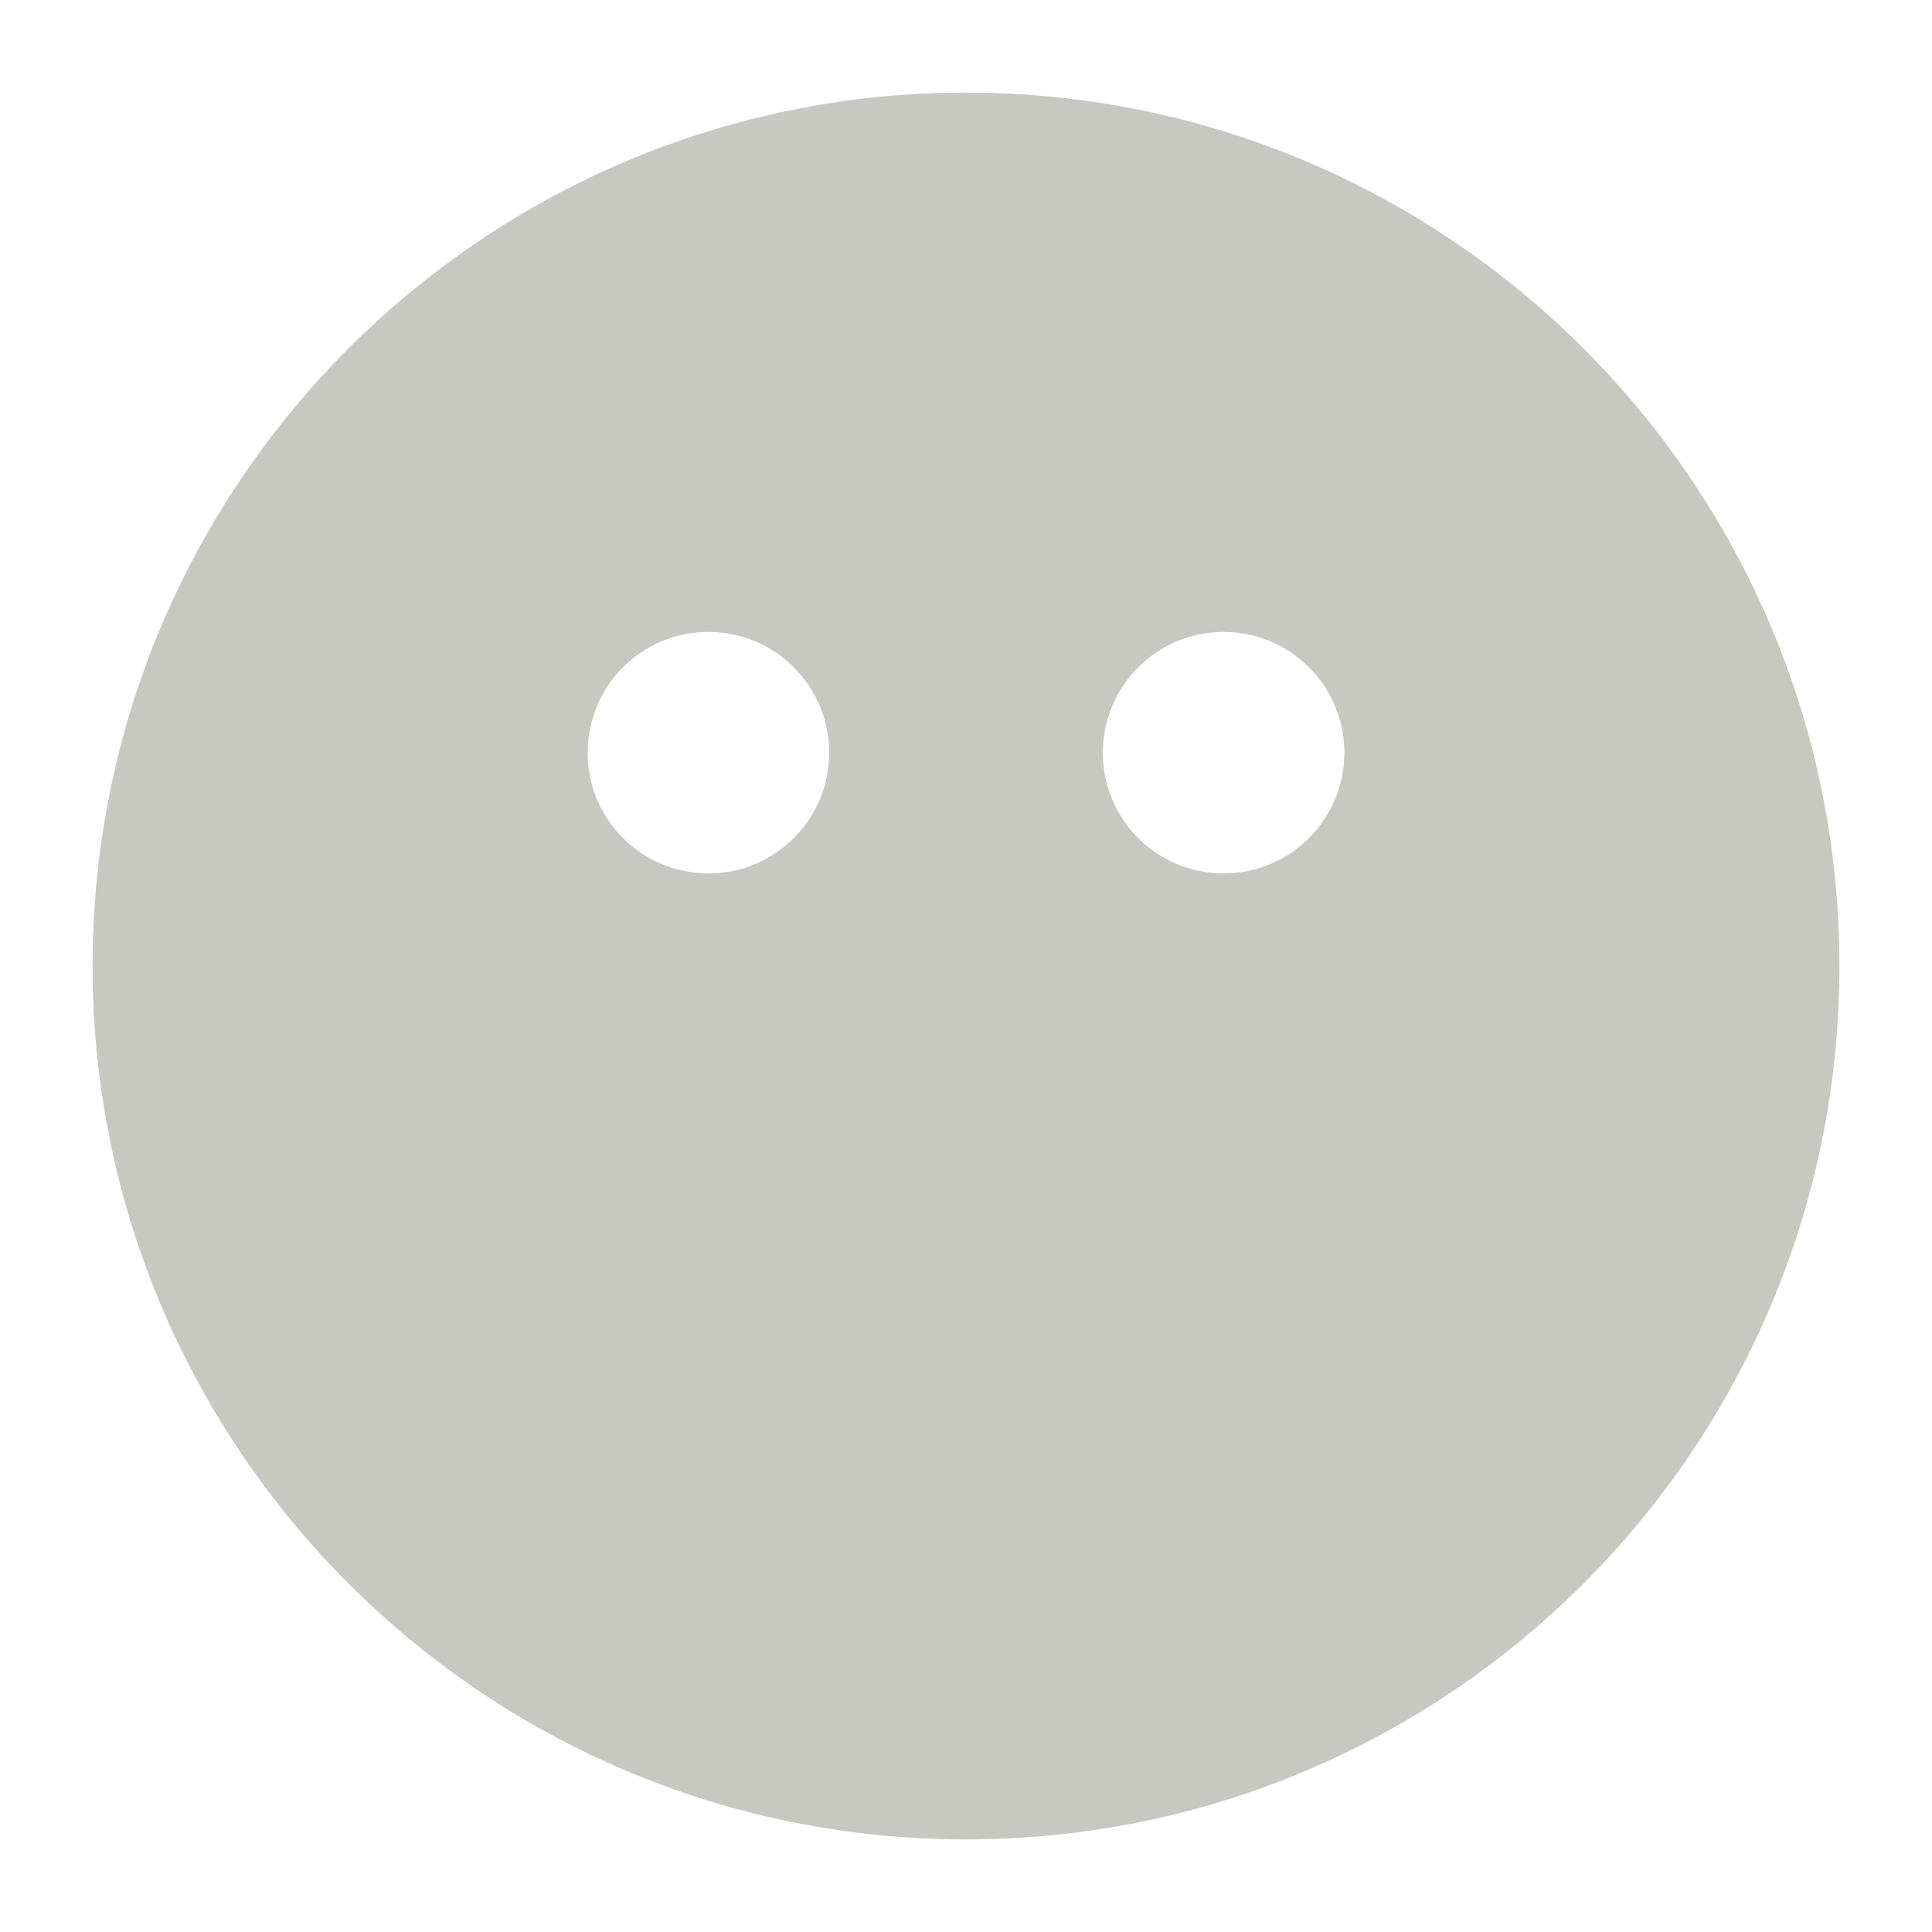
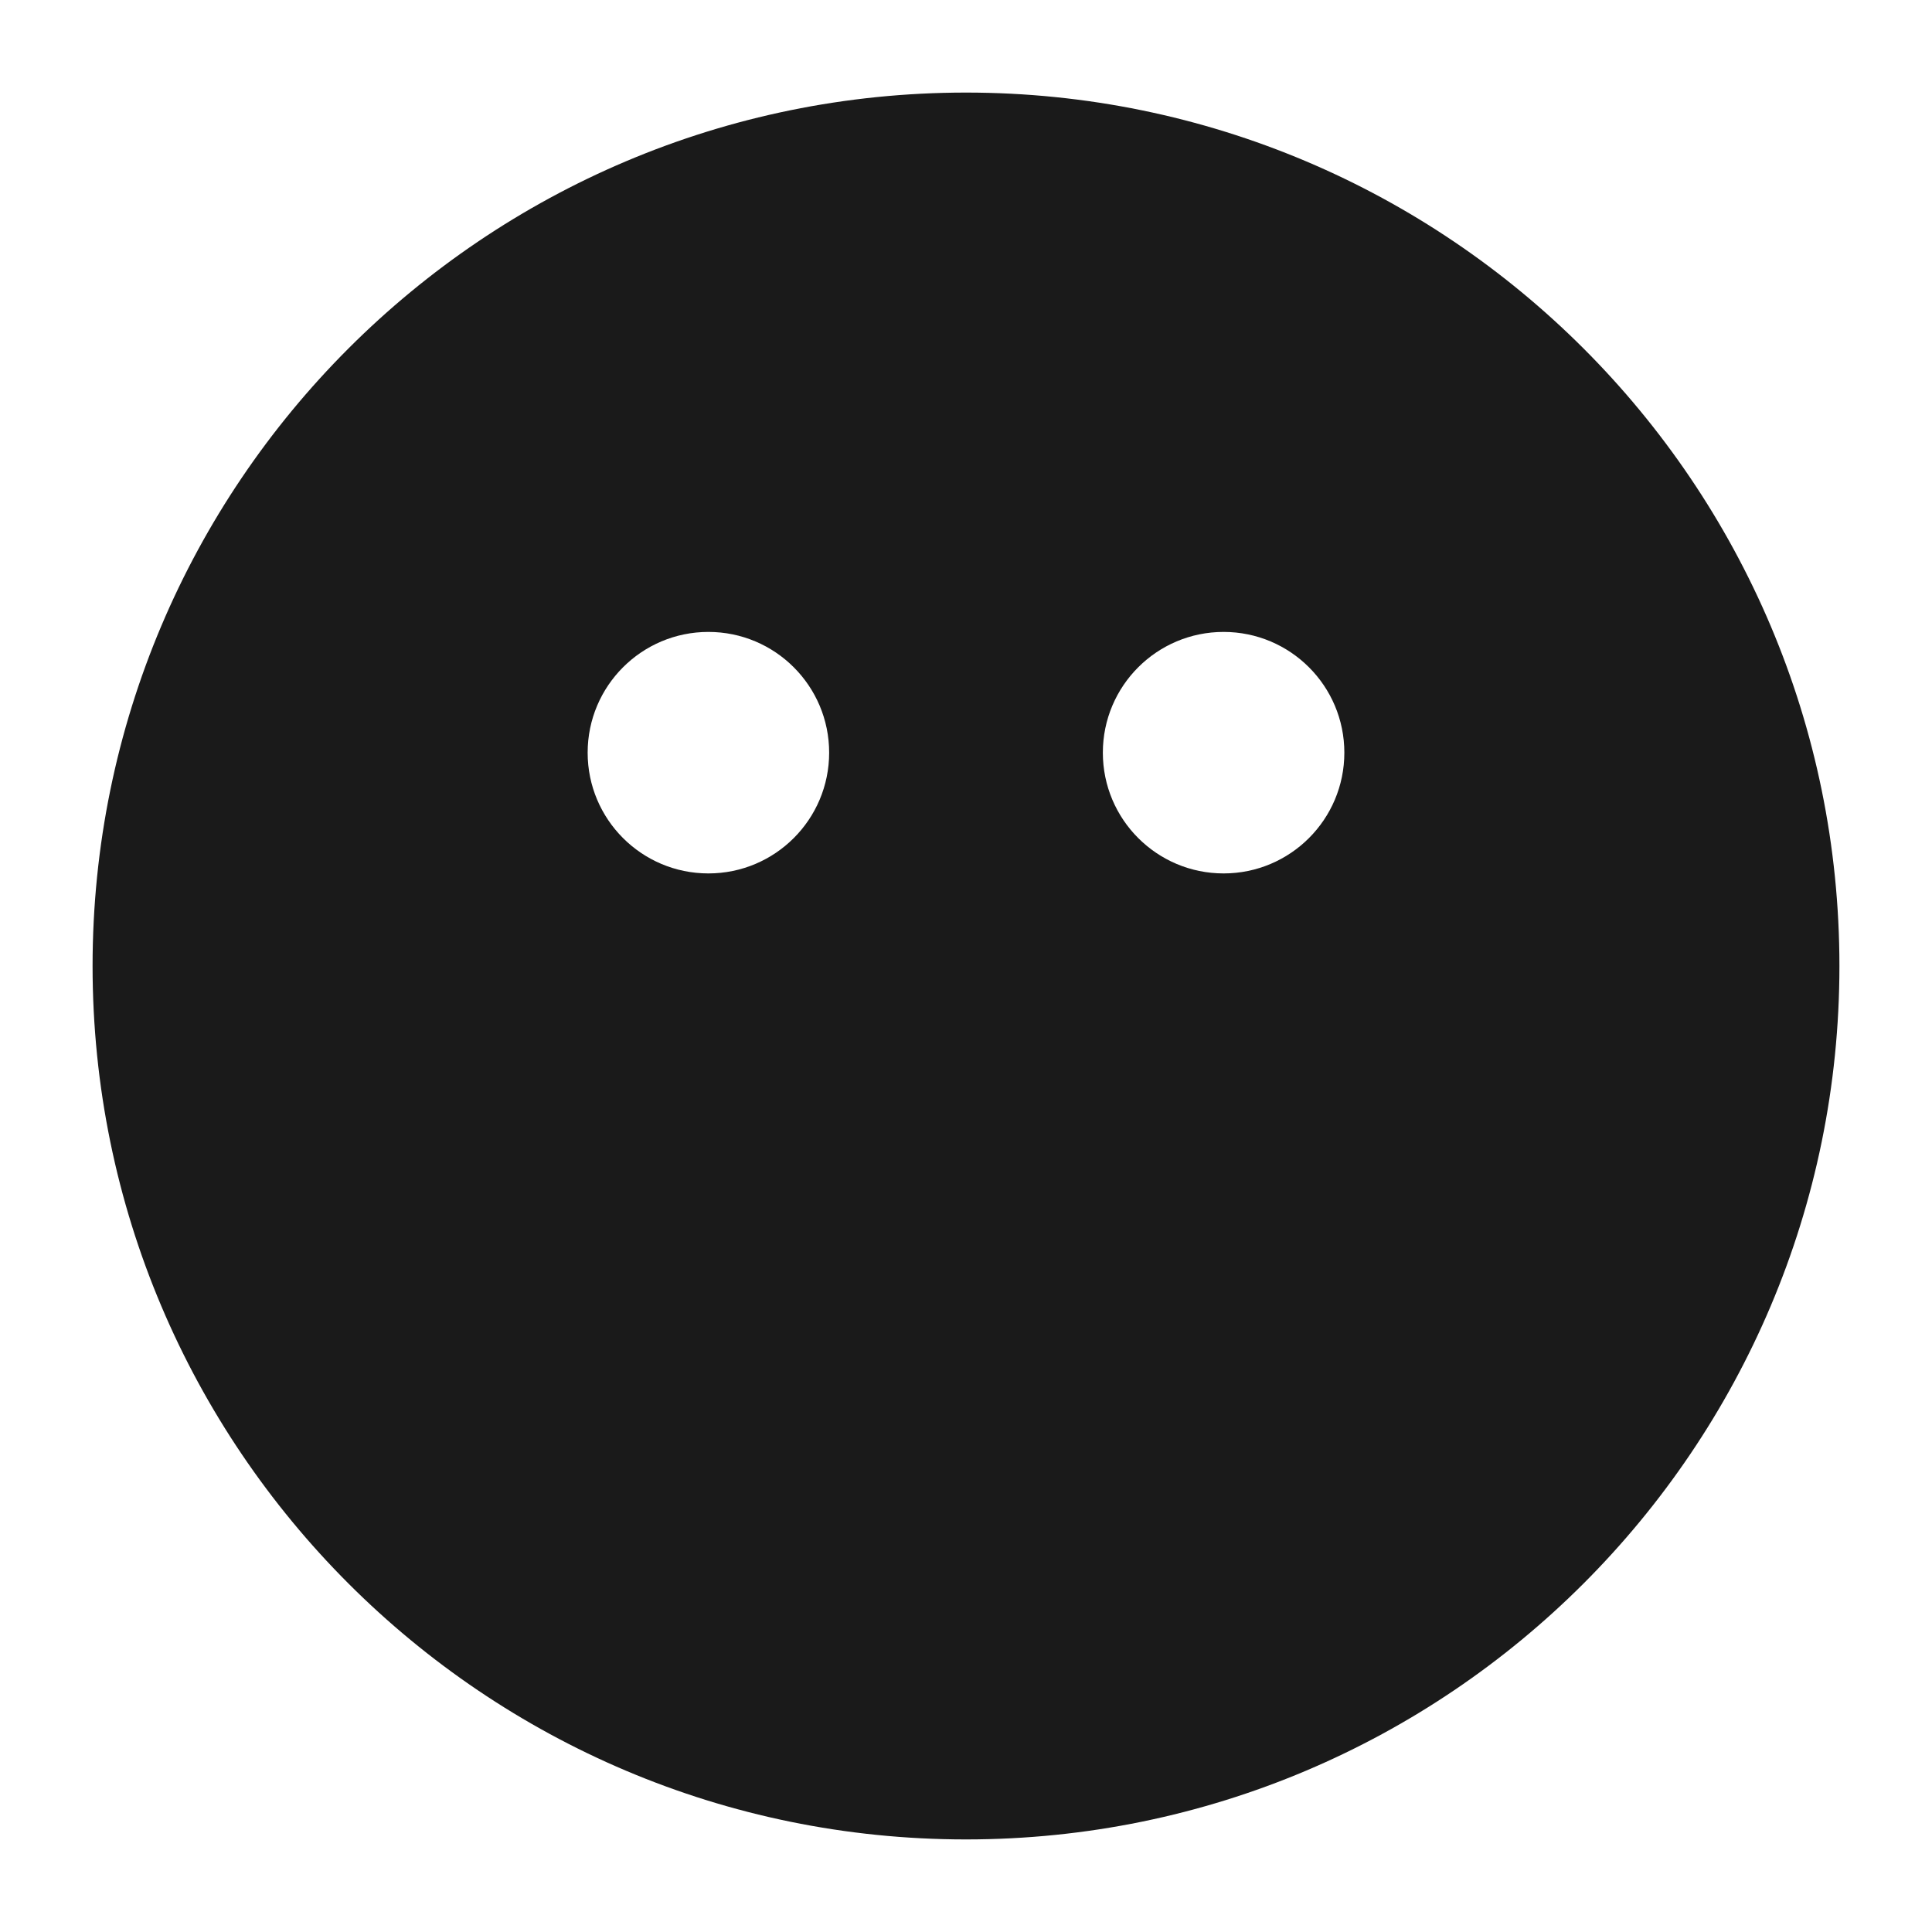
- <svg xmlns="http://www.w3.org/2000/svg" viewBox="0 0 24 24" fill="#c8c8c3">
+ <svg xmlns="http://www.w3.org/2000/svg" viewBox="0 0 24 24" fill="#1a1a1a">
  <path d="M12 1.15C6.01 1.15 1.15 6.01 1.15 12S6.01 22.85 12 22.85 22.85 17.99 22.85 12 17.99 1.15 12 1.15zm-3.2 6.7a1.5 1.5 0 1 1 0 3 1.5 1.5 0 0 1 0-3zm6.4 0a1.5 1.5 0 1 1 0 3 1.5 1.5 0 0 1 0-3zM7.05 14.05c.85 2.35 2.85 3.85 4.95 3.85s4.1-1.5 4.95-3.85c-1.15.7-2.95 1.15-4.95 1.15s-3.8-.45-4.95-1.15z" />
</svg>
